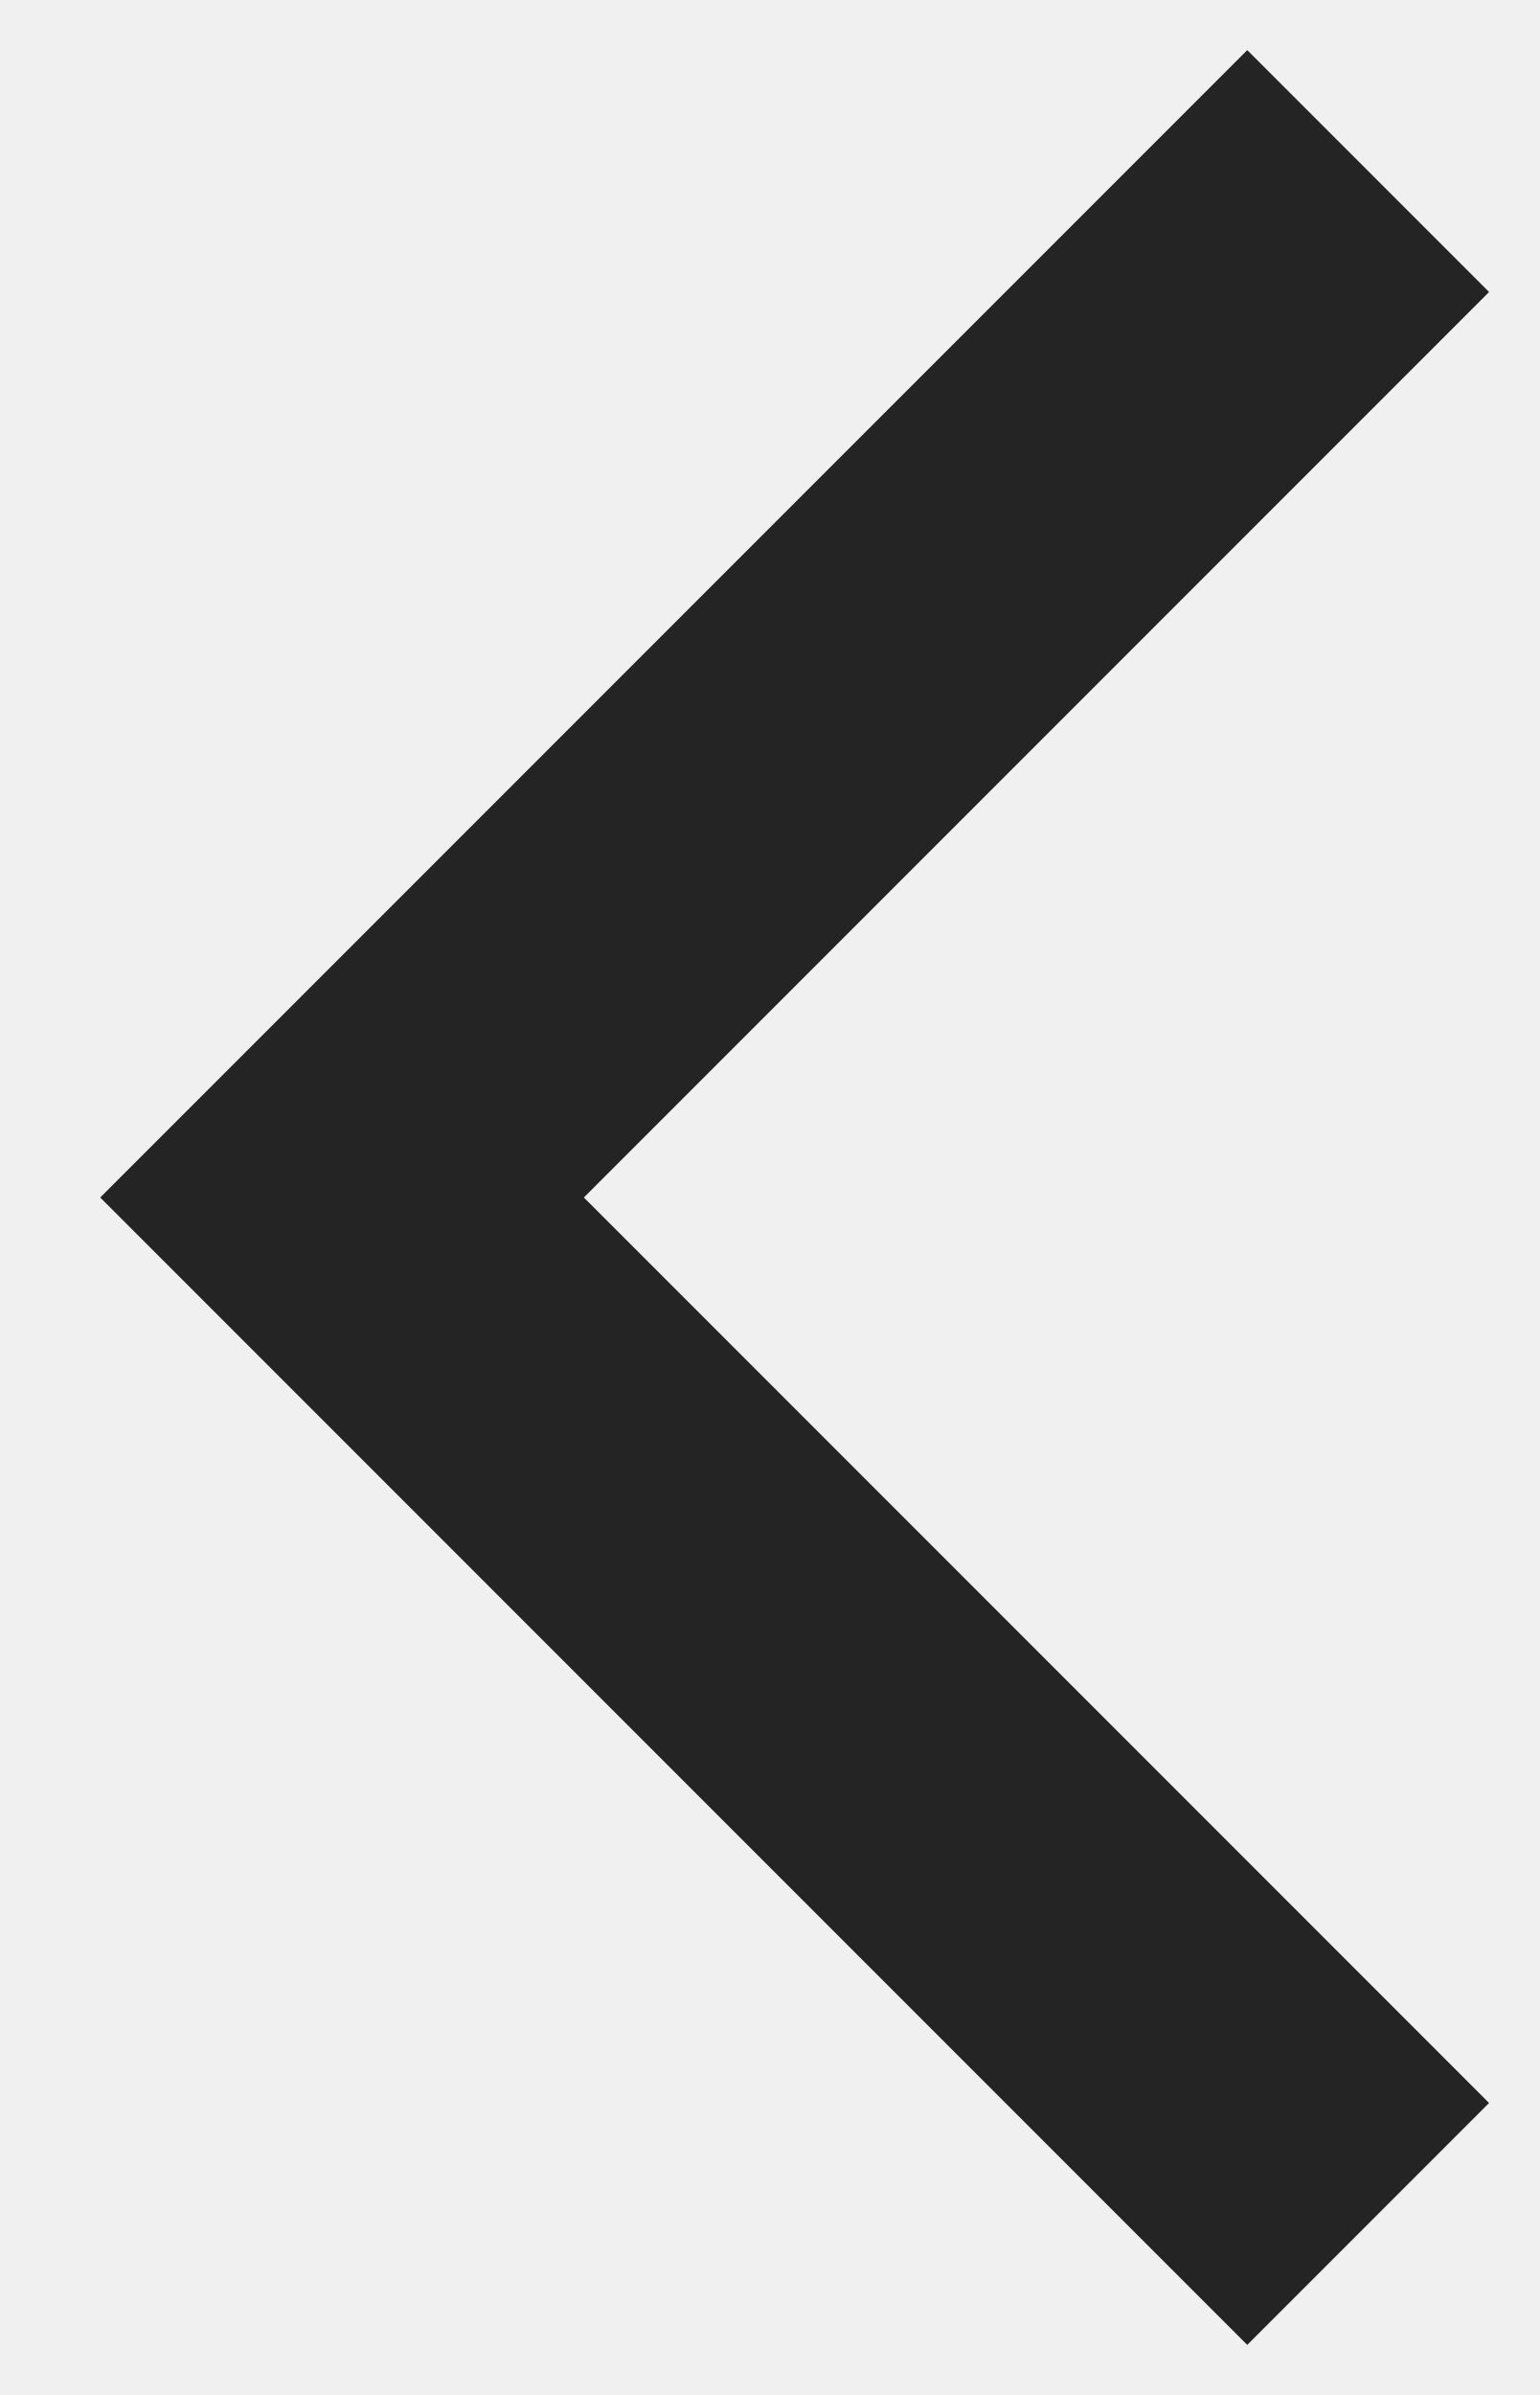
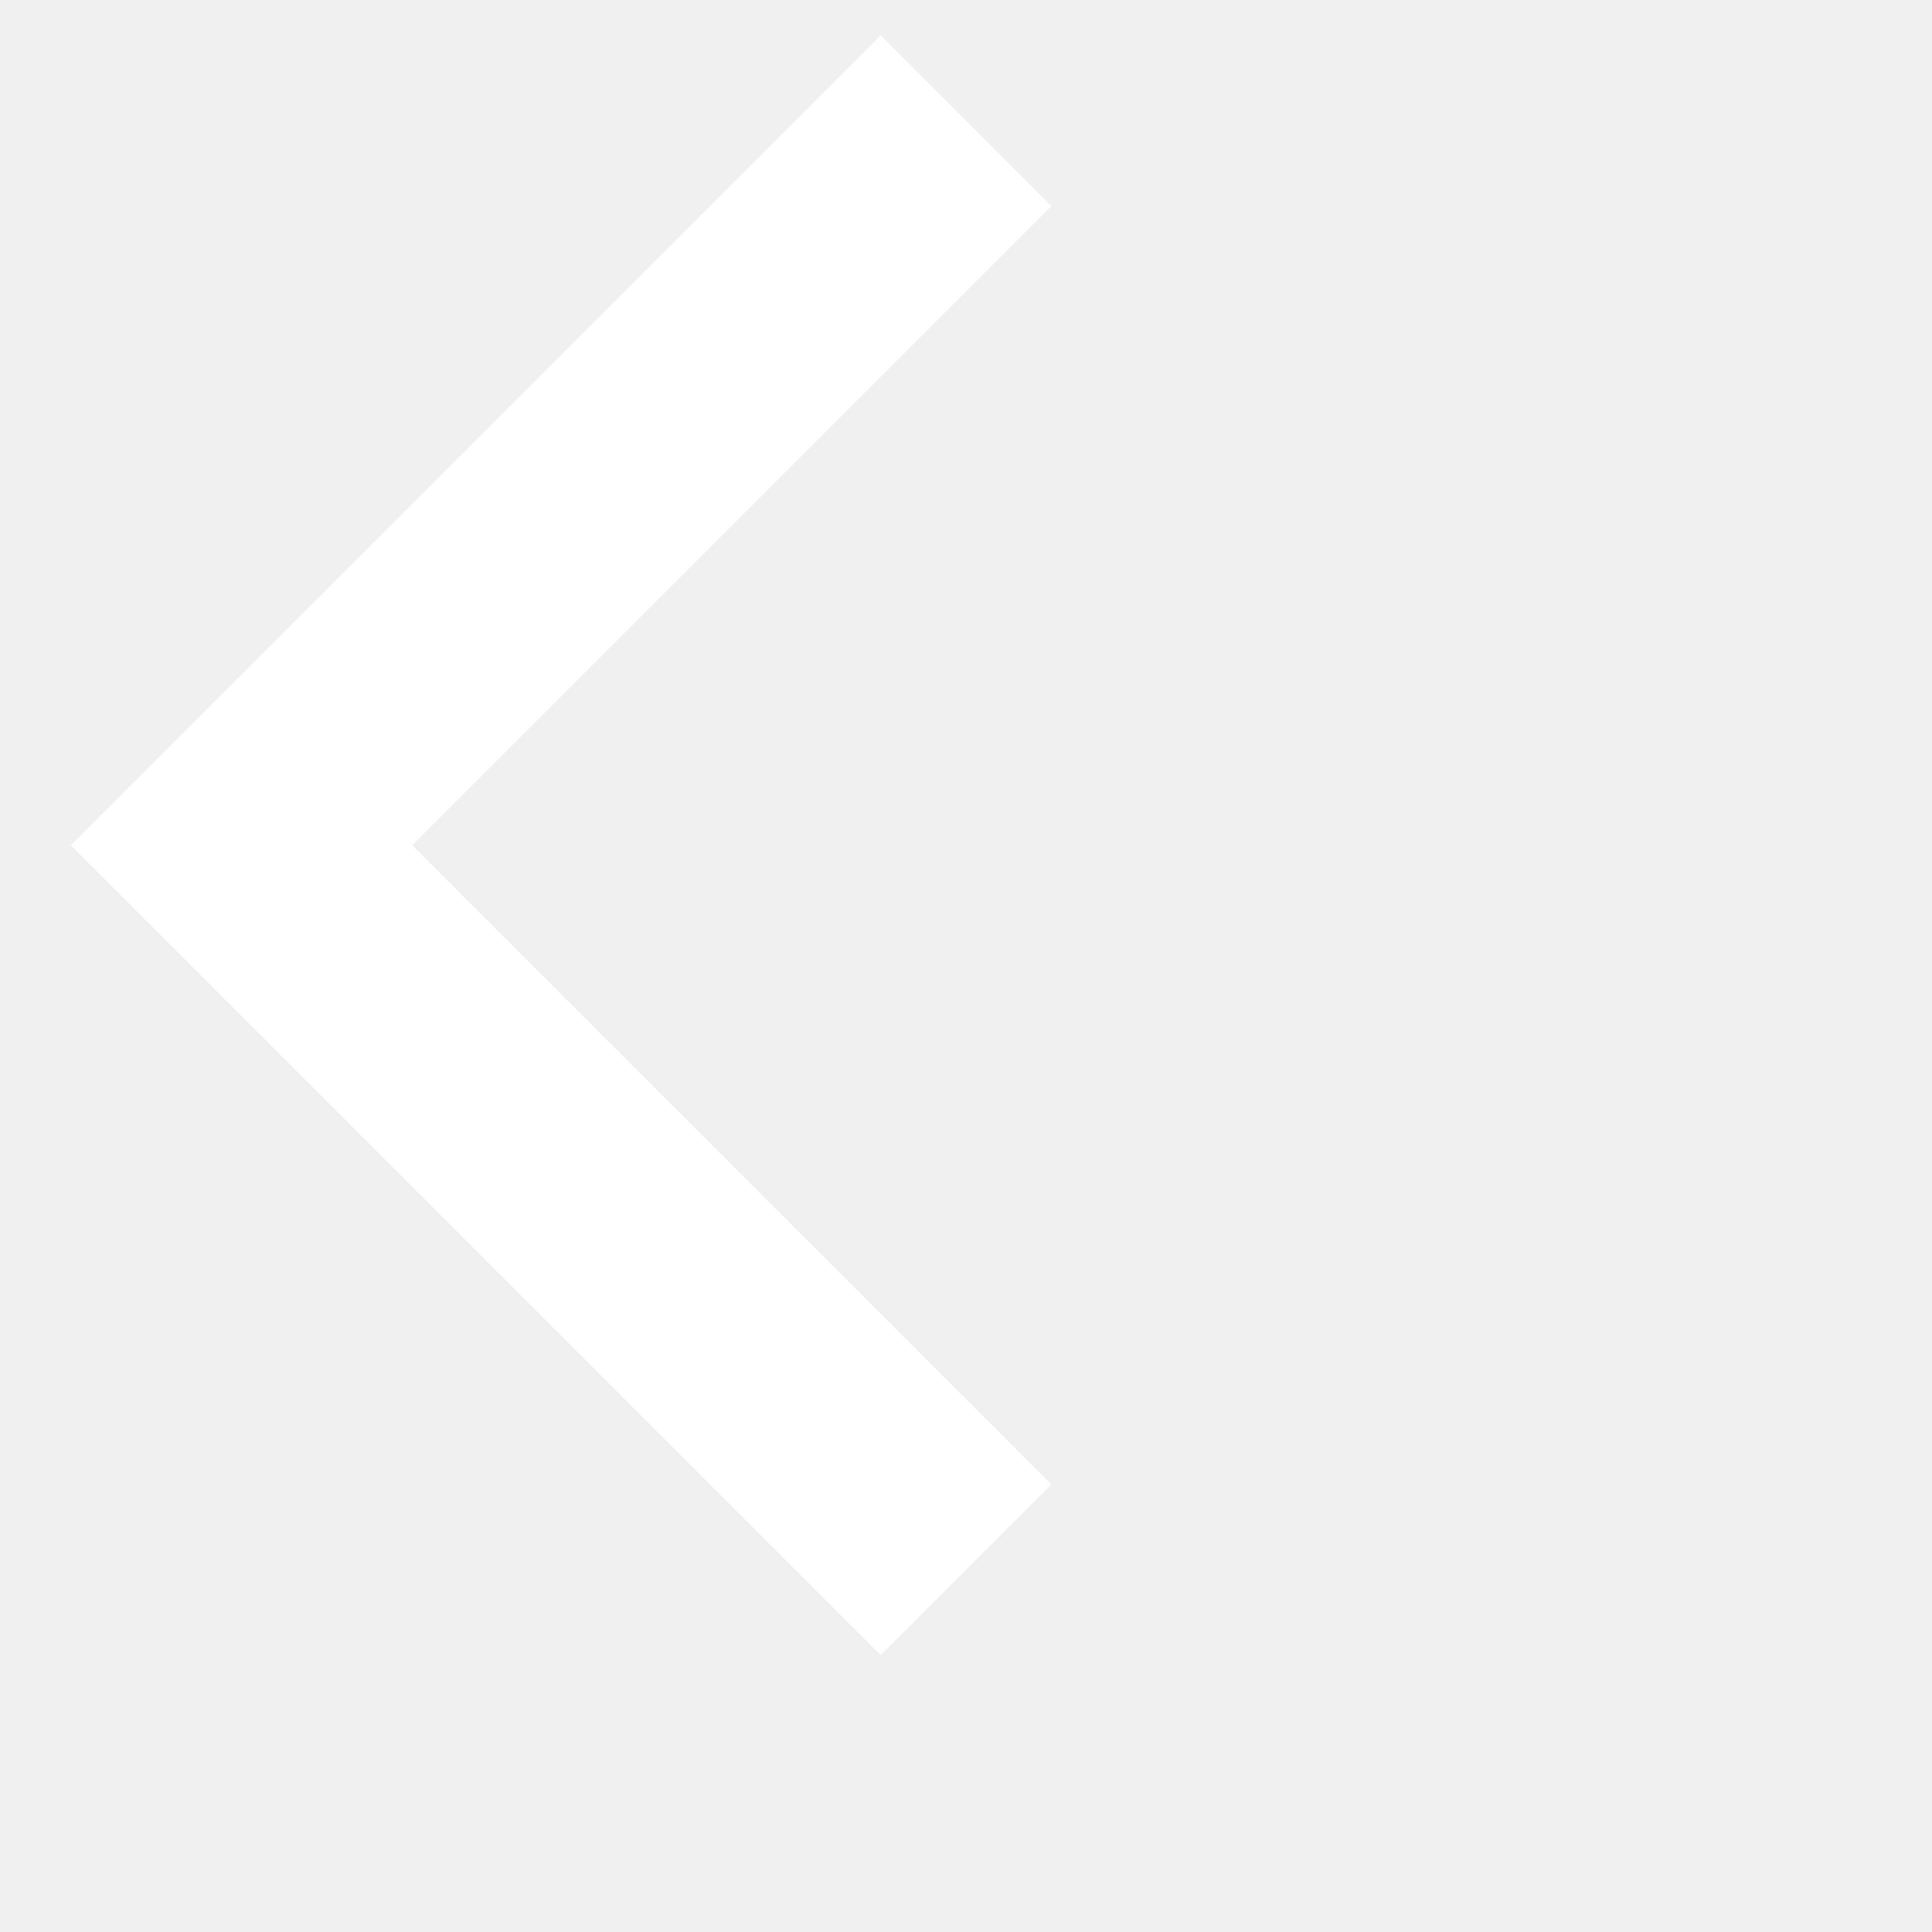
- <svg xmlns="http://www.w3.org/2000/svg" width="9" height="14" fill="none">
-   <path fill-rule="evenodd" clip-rule="evenodd" d="m3.414 7 5.293 5.293-1.414 1.414L.586 7 7.293.293l1.414 1.414L3.414 7Z" fill="#242424" />
+ <svg xmlns="http://www.w3.org/2000/svg" width="16" height="16" viebox="0 0 16 16" fill="none">
+   <path fill-rule="evenodd" clip-rule="evenodd" d="m3.414 7 5.293 5.293-1.414 1.414L.586 7 7.293.293l1.414 1.414L3.414 7Z" fill="#ffffff" />
</svg>
